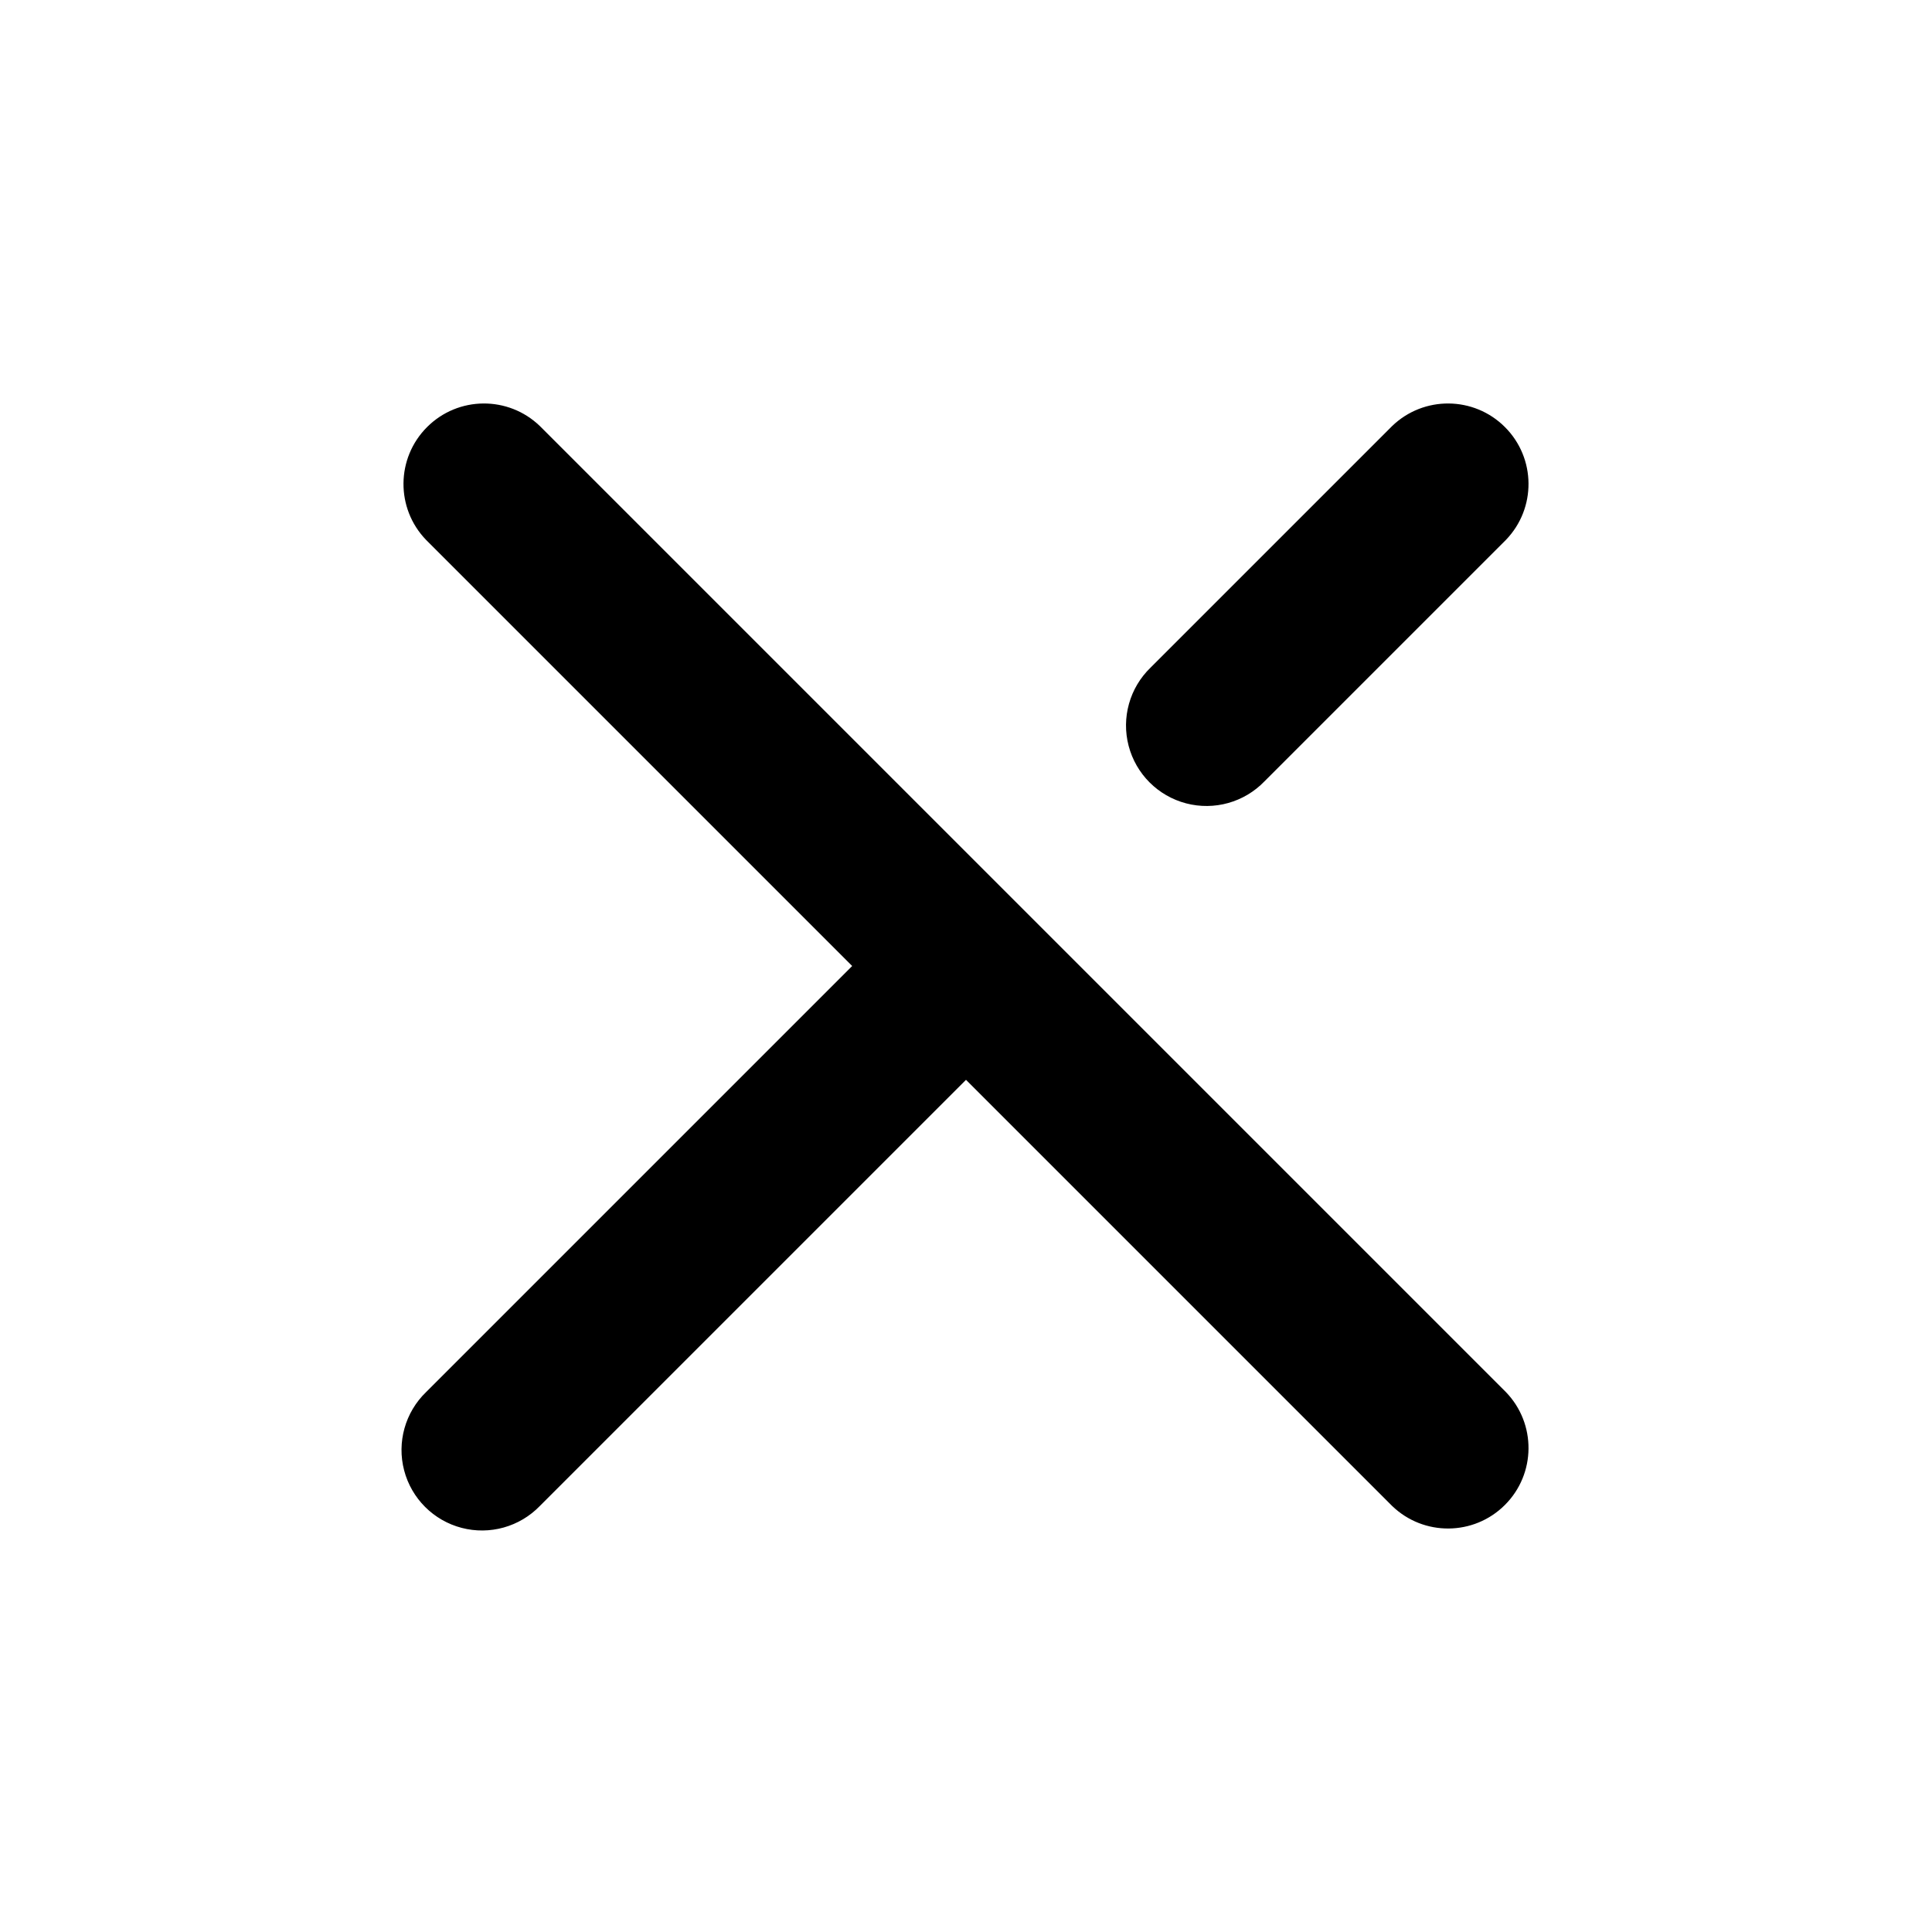
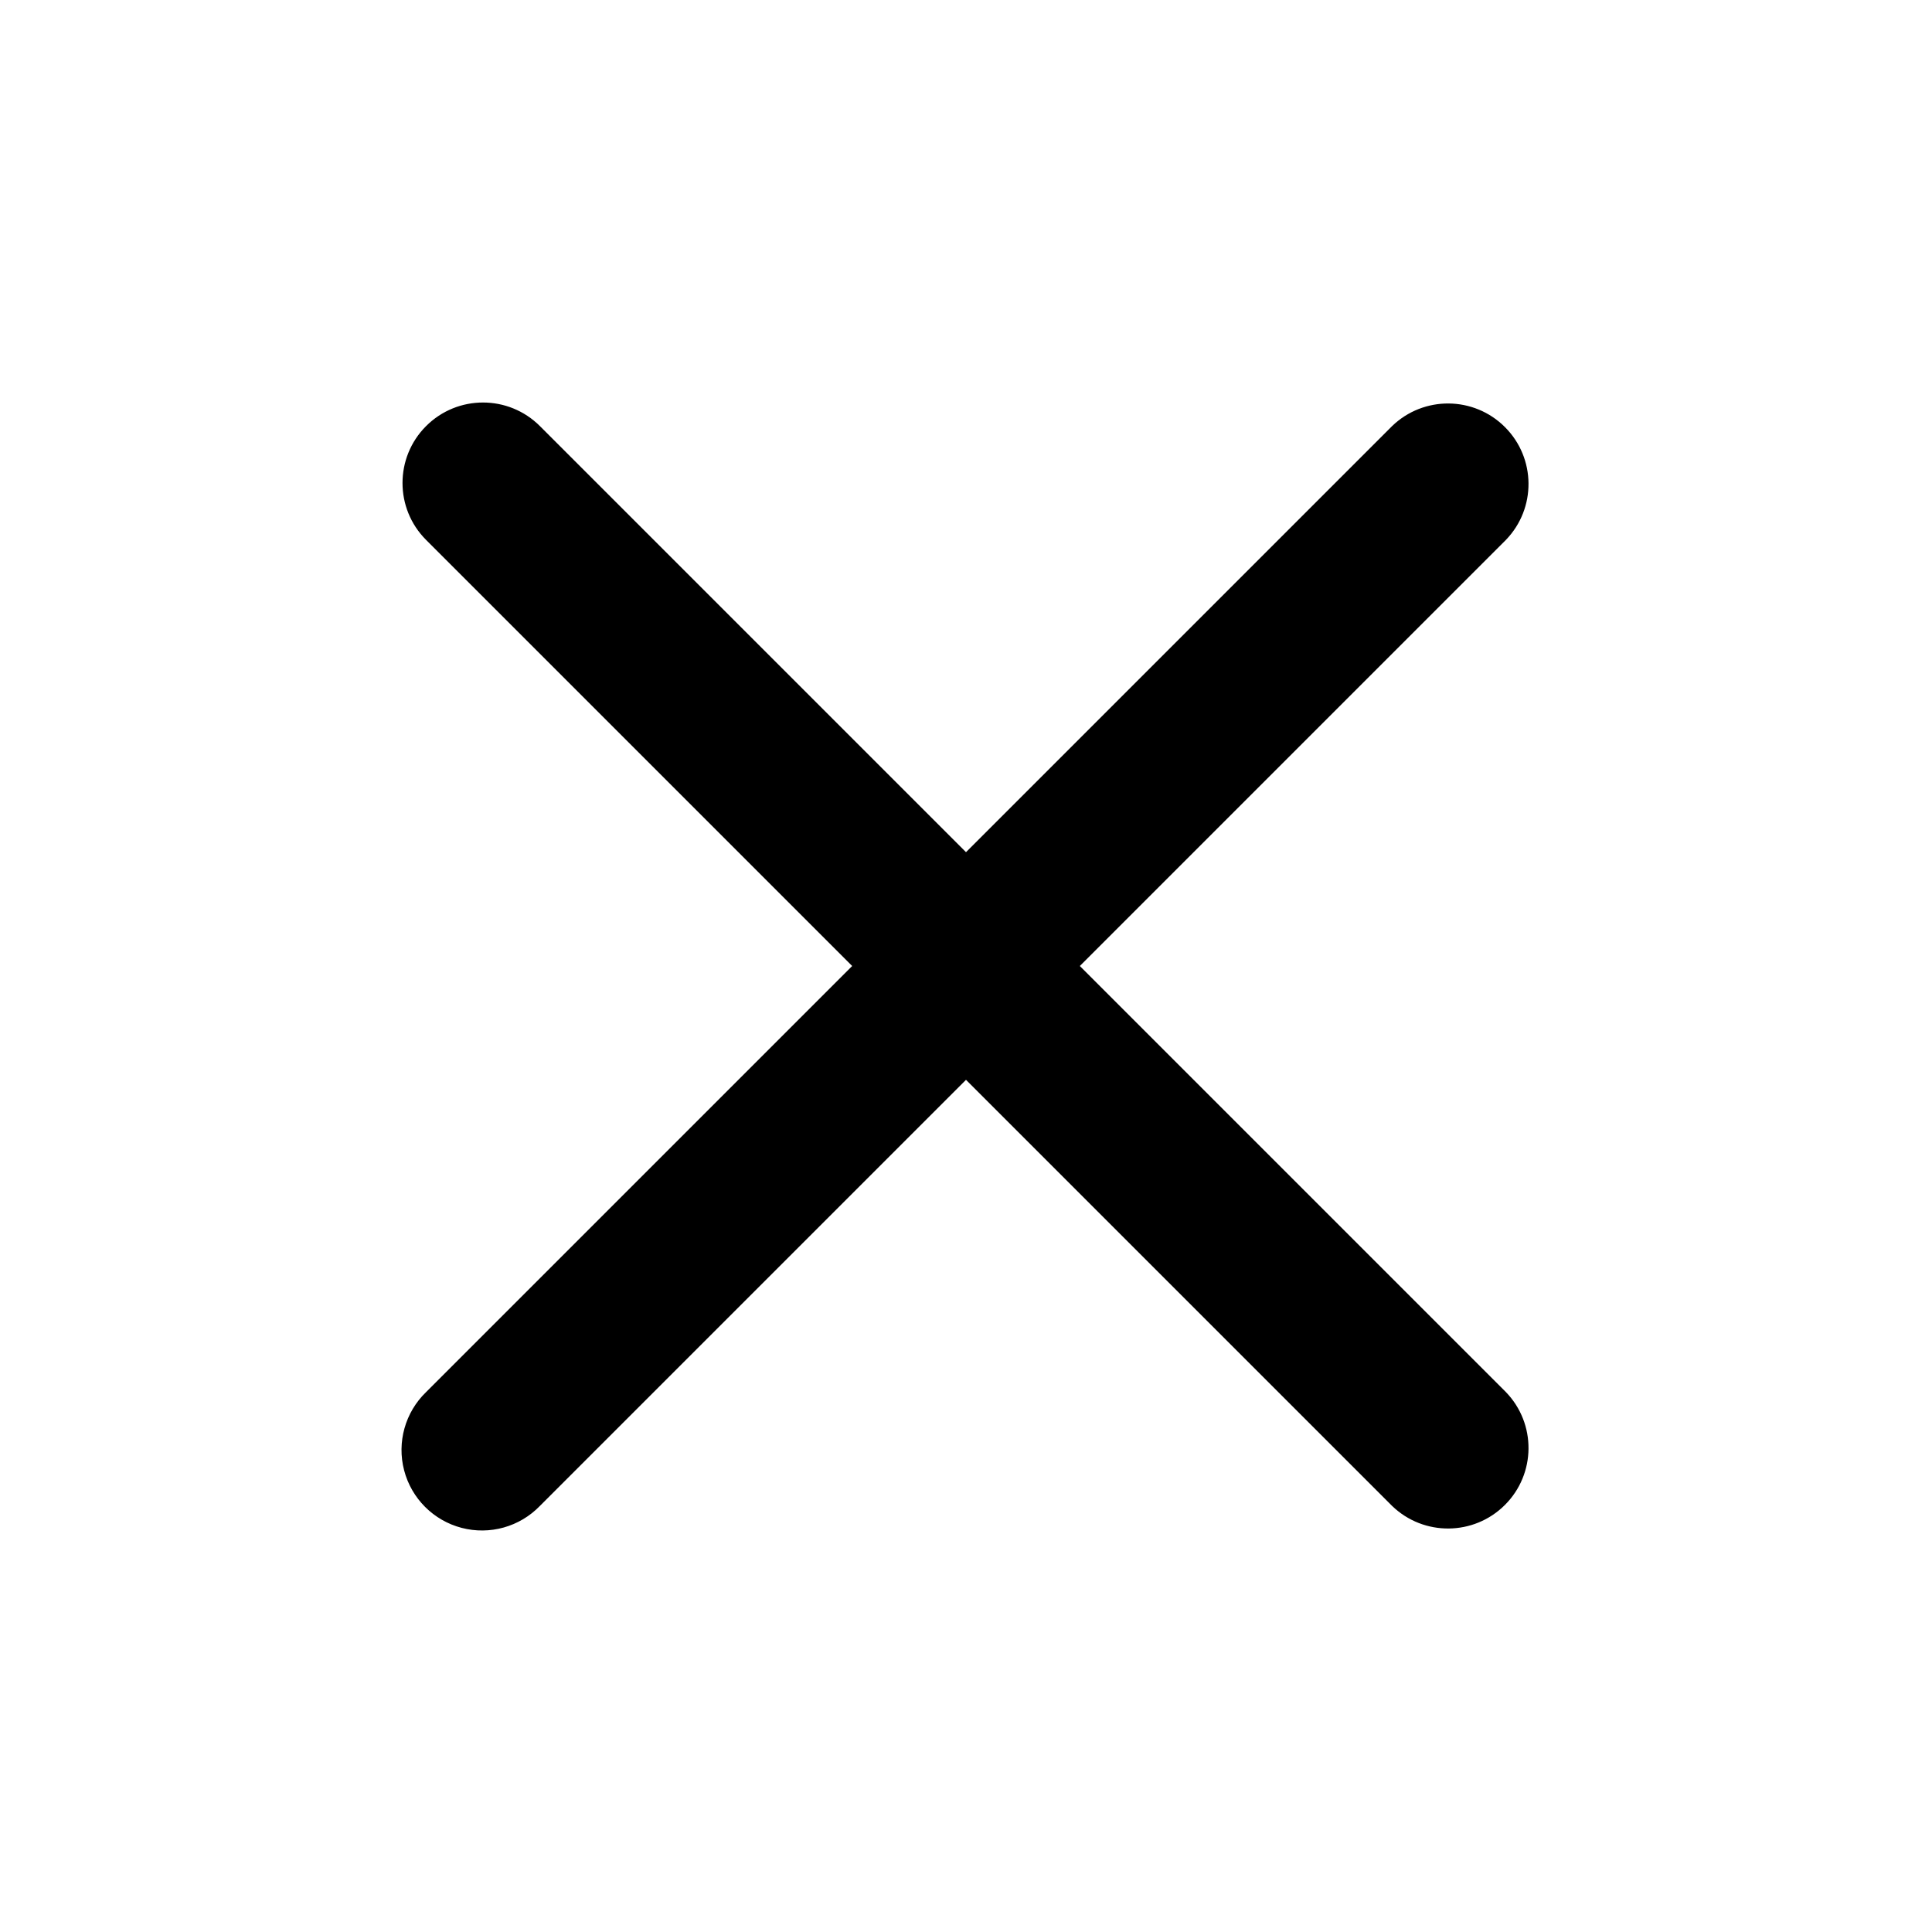
<svg xmlns="http://www.w3.org/2000/svg" viewBox="0 0 24 24" role="icon">
-   <path fill-rule="evenodd" d="M12 13.414l-5.293 5.293a1 1 0 11-1.414-1.414L10.586 12 5.293 6.707a1 1 0 011.414-1.414l12 12a1 1 0 01-1.414 1.414L12 13.414zm5.293-8.121a1 1 0 011.414 1.414l-3 3a1 1 0 11-1.414-1.414l3-3z" />
+   <path fill-rule="evenodd" clip-rule="evenodd" d="M5.293 5.293a1 1 0 000 1.414L10.586 12l-5.293 5.293a1 1 0 101.414 1.414L12 13.414l5.293 5.293a1 1 0 001.414-1.414L13.414 12l5.293-5.293a1 1 0 00-1.414-1.414L12 10.586 6.707 5.293a1 1 0 00-1.414 0z" />
</svg>
